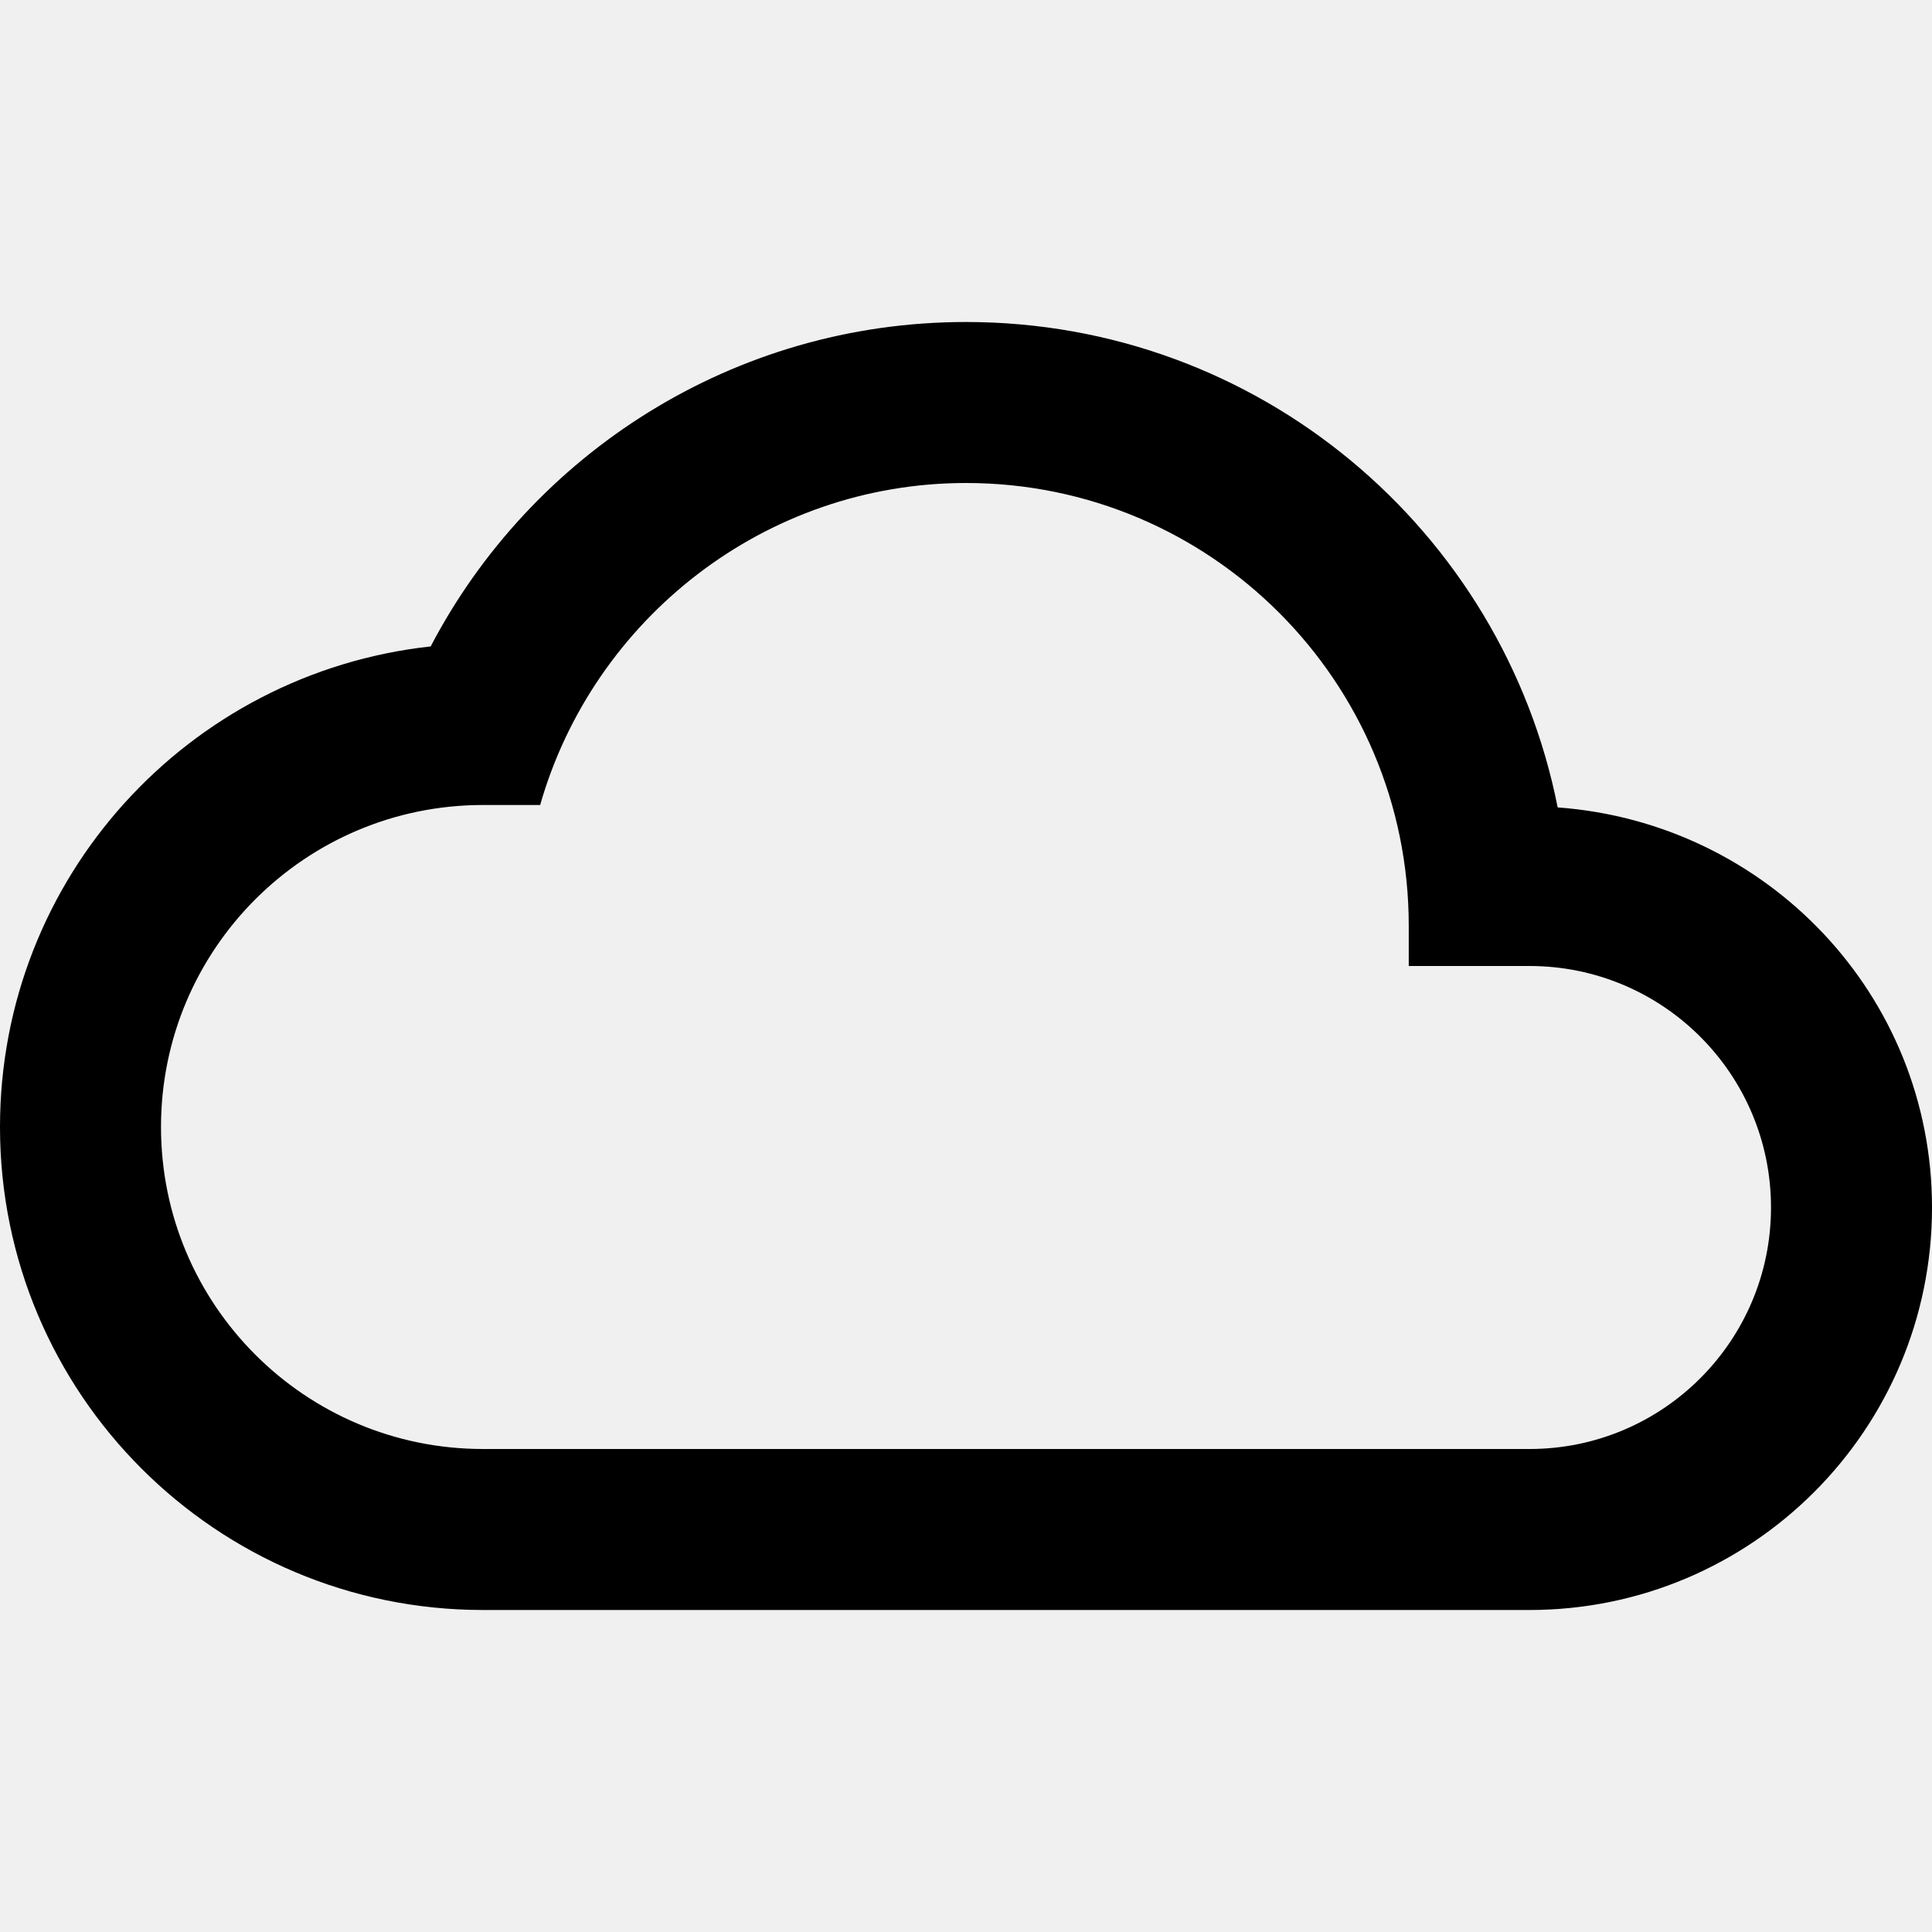
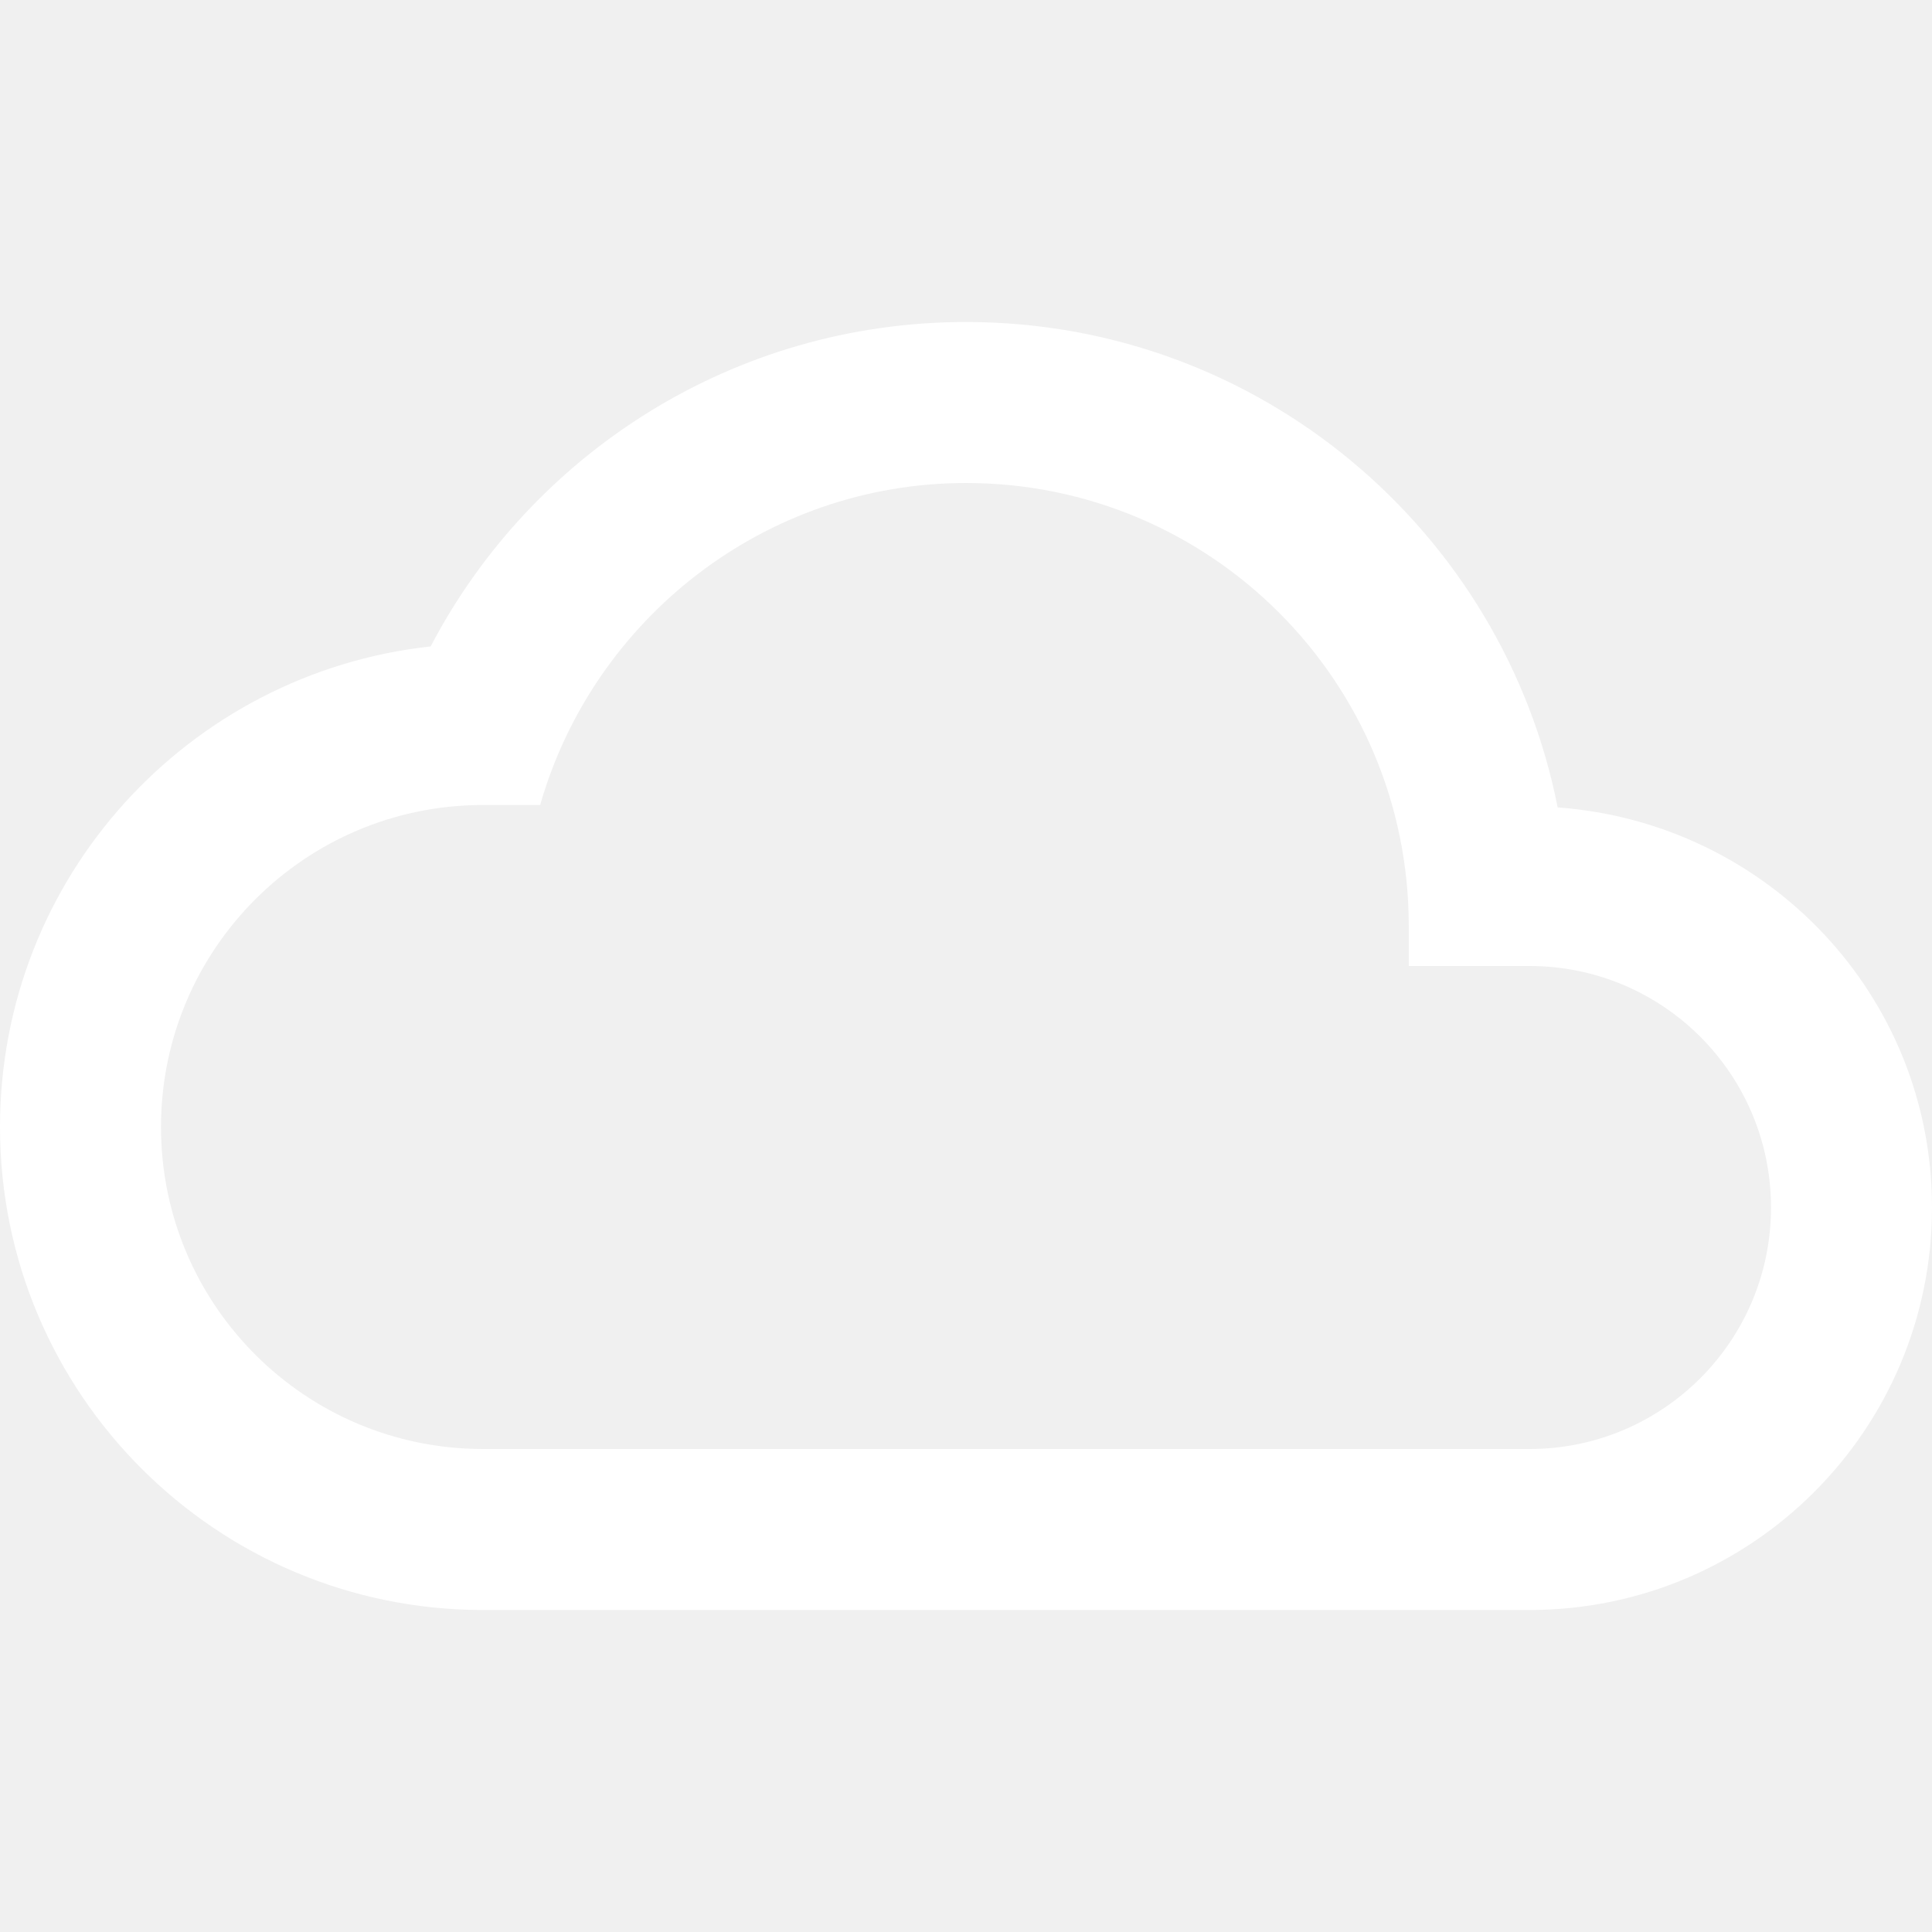
- <svg xmlns="http://www.w3.org/2000/svg" version="1.1" width="24" height="24" viewBox="0 0 24 24">
+ <svg xmlns="http://www.w3.org/2000/svg" version="1.1" width="24" height="24" fill="white" viewBox="0 0 24 24">
  <path d="M19,18H6A4,4 0 0,1 2,14A4,4 0 0,1 6,10H6.71C7.37,7.69 9.5,6 12,6A5.5,5.5 0 0,1 17.5,11.5V12H19A3,3 0 0,1 22,15A3,3 0 0,1 19,18M19.35,10.03C18.67,6.59 15.64,4 12,4C9.11,4 6.6,5.64 5.35,8.03C2.34,8.36 0,10.9 0,14A6,6 0 0,0 6,20H19A5,5 0 0,0 24,15C24,12.36 21.95,10.22 19.35,10.03Z" />
</svg>
